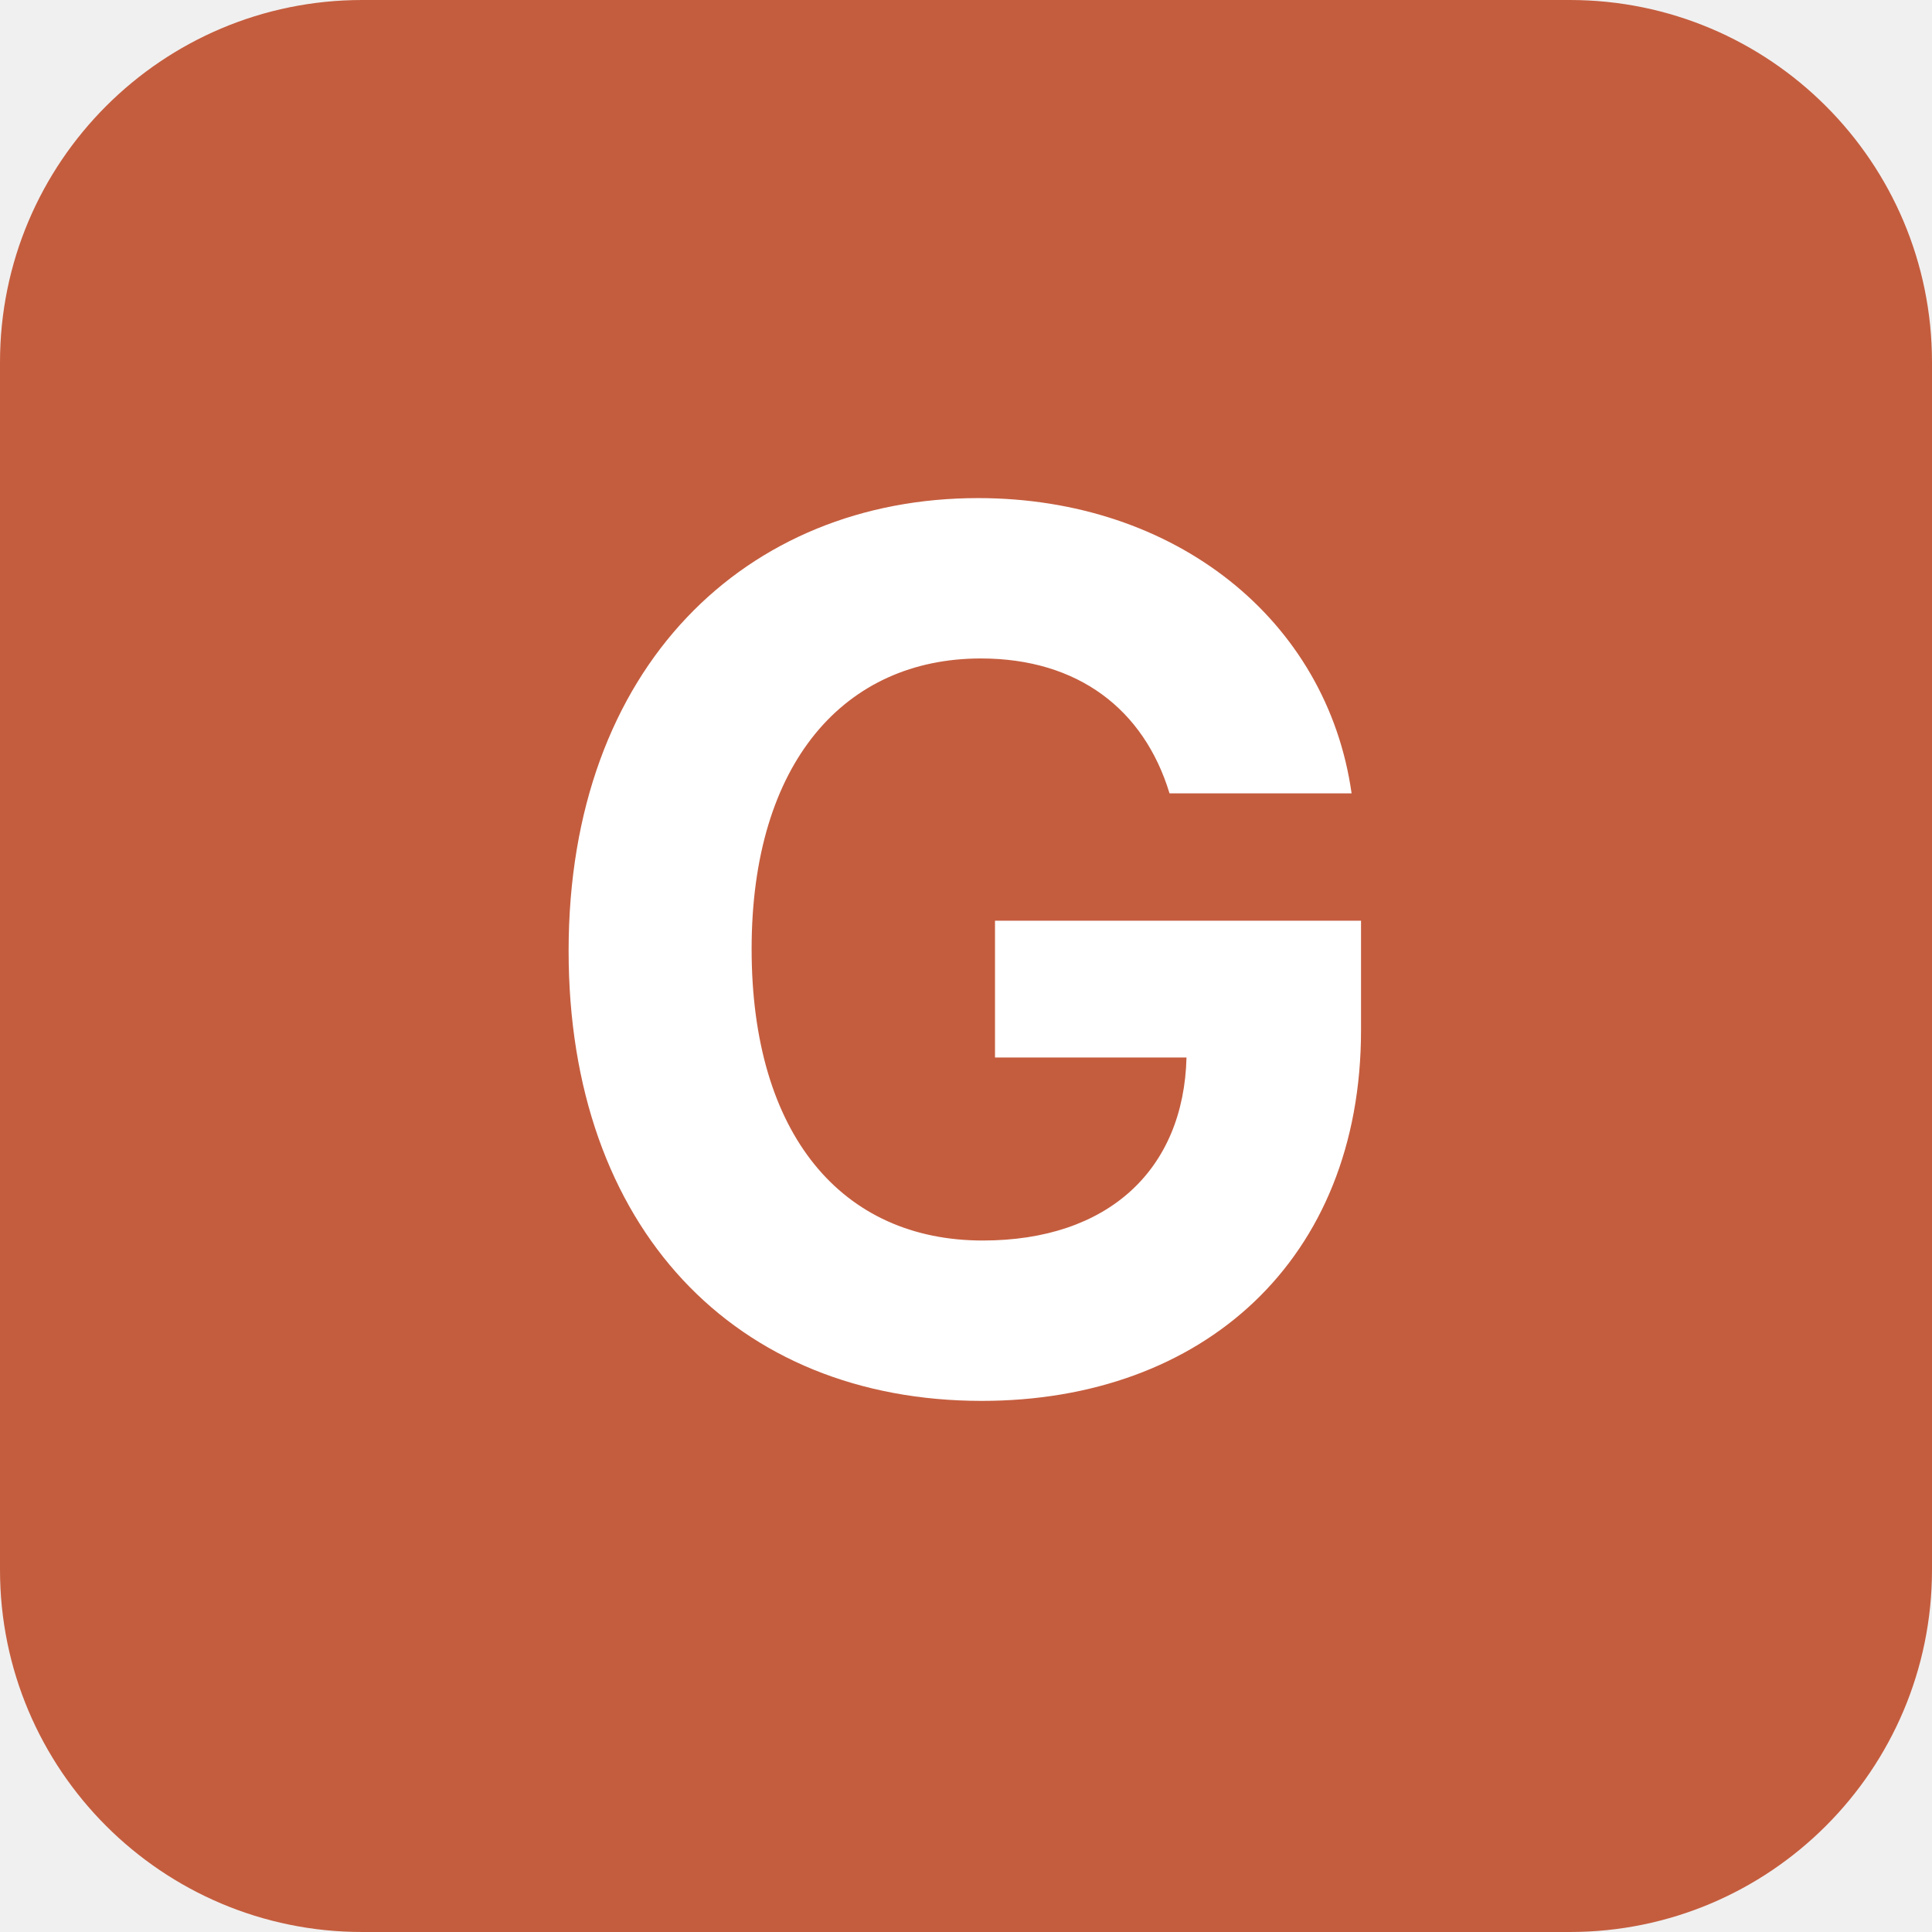
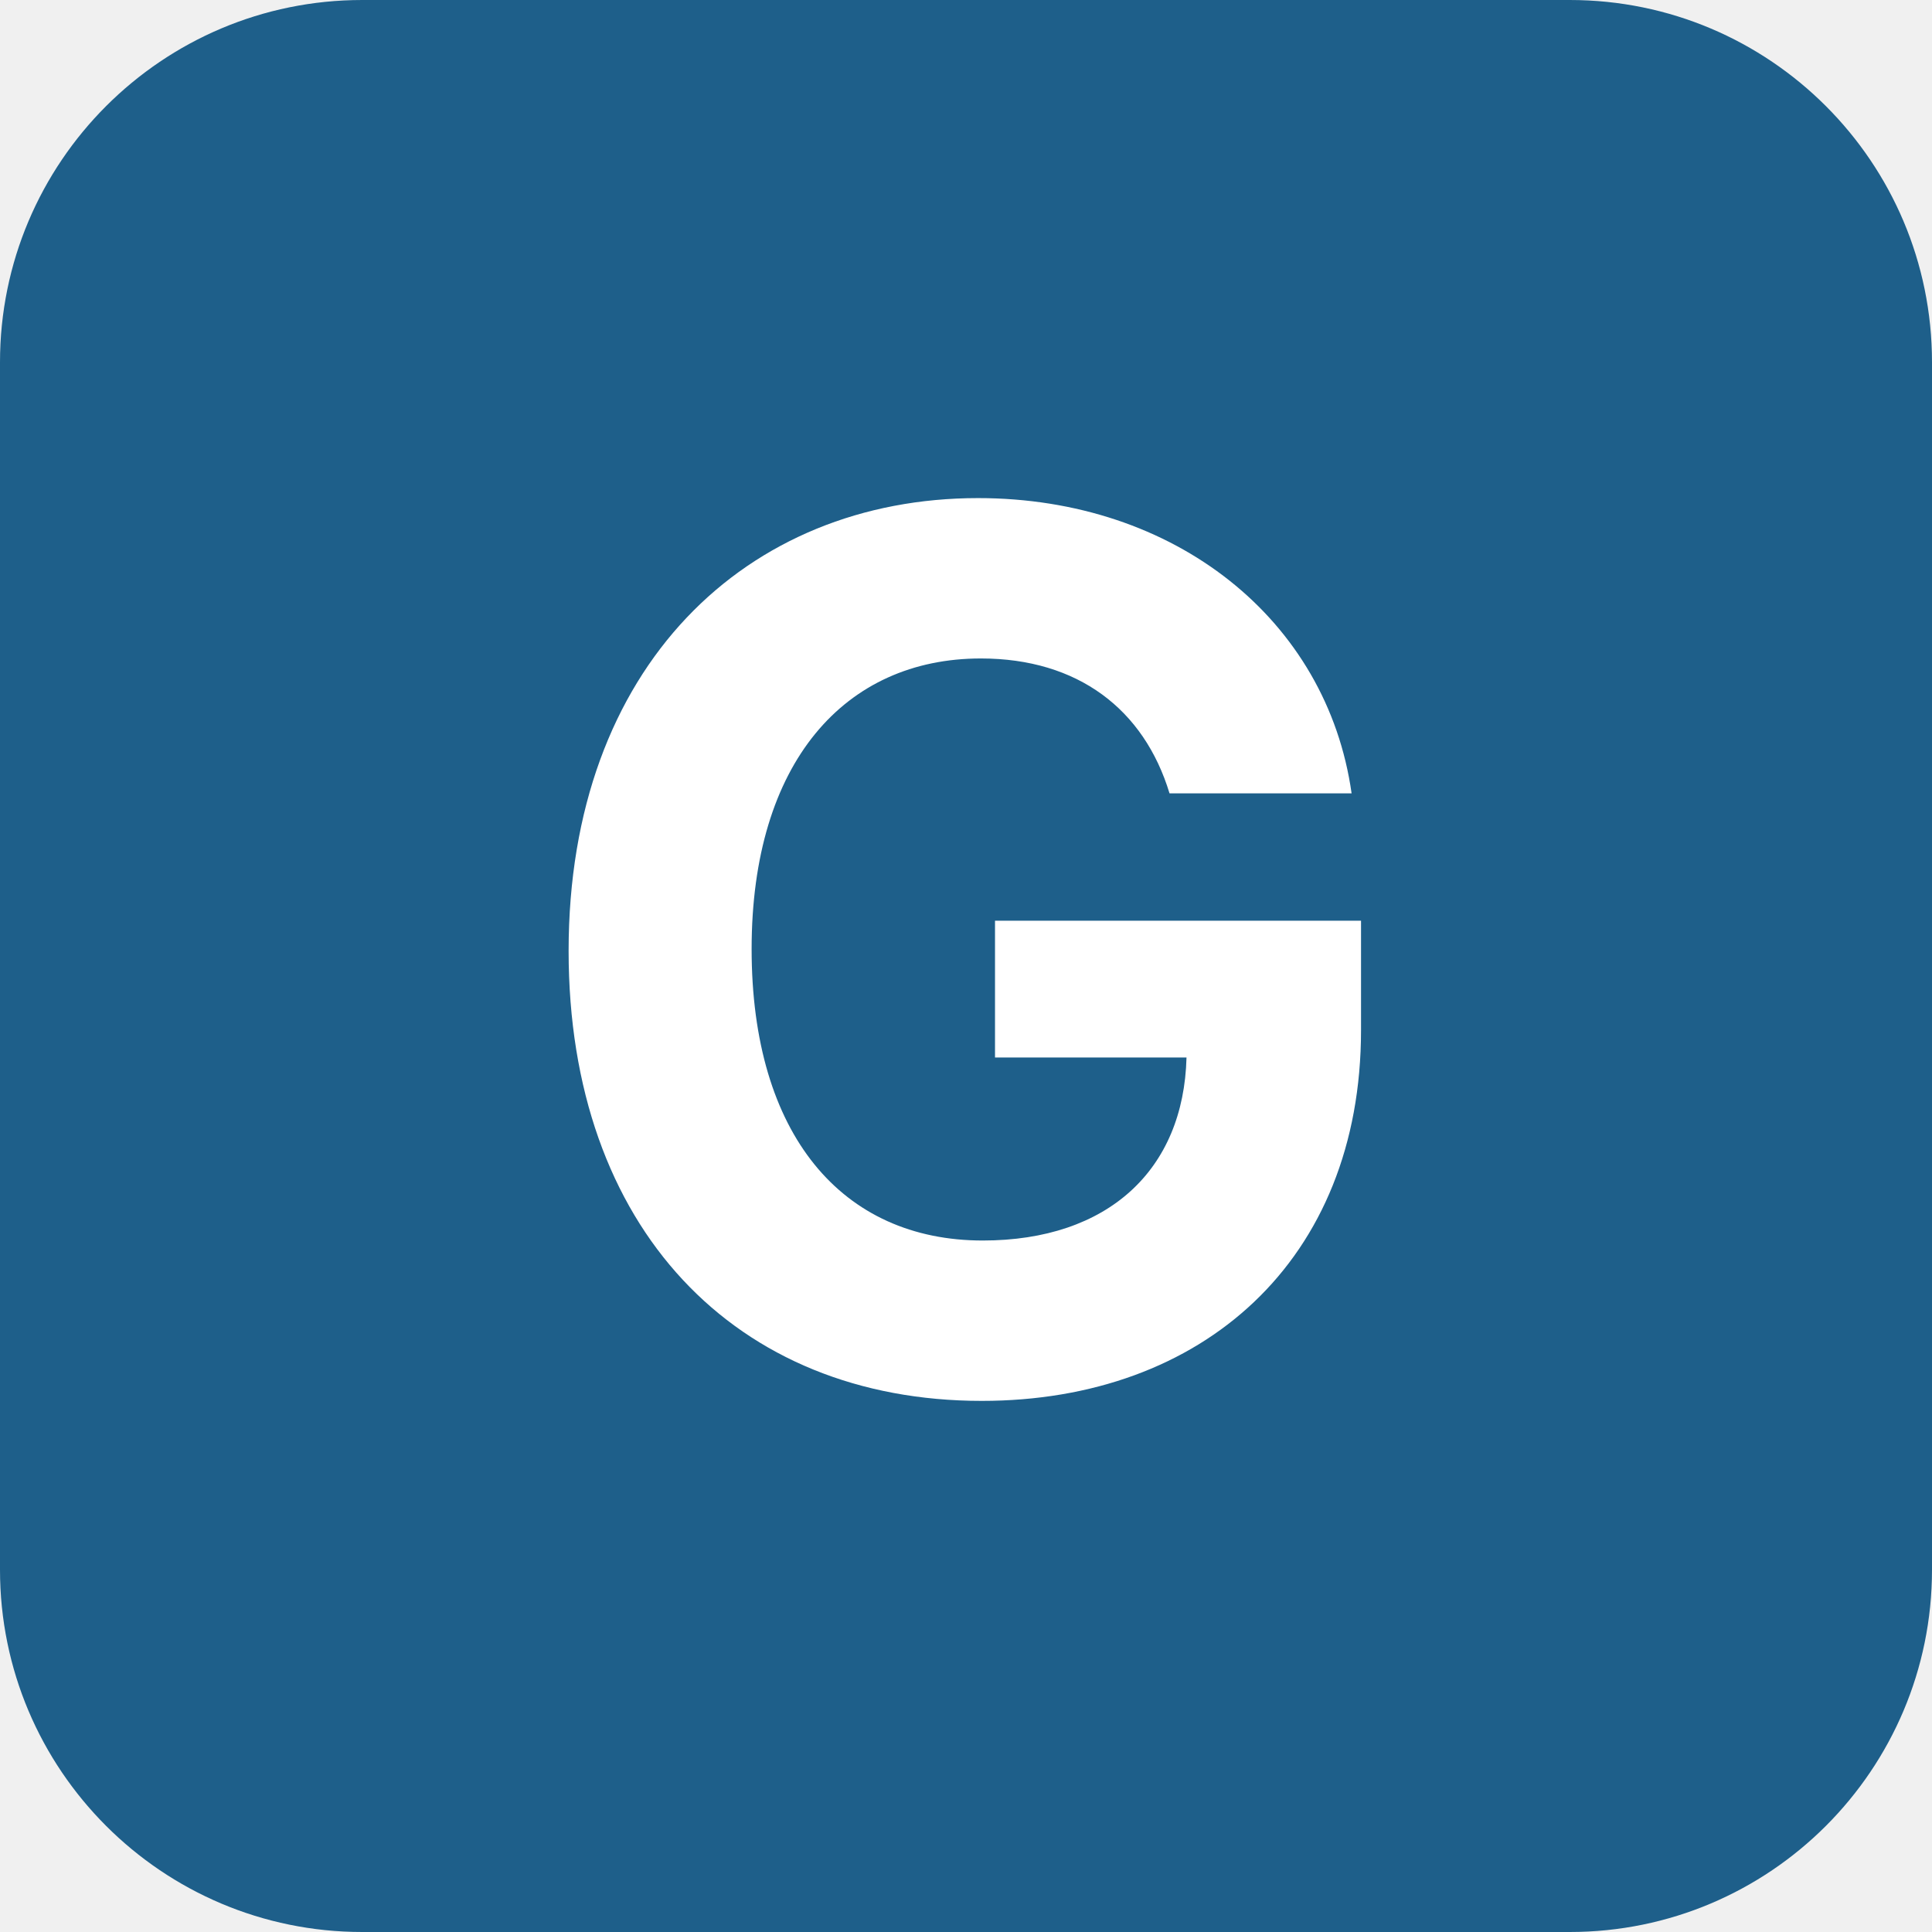
<svg xmlns="http://www.w3.org/2000/svg" viewBox="0 0 32 32">
-   <rect width="32" height="32" rx="6" fill="#c45d3e" />
+   <rect width="32" height="32" rx="6" fill="#1e5f8a" />
  <text x="16" y="23" text-anchor="middle" fill="#fff" font-family="system-ui, -apple-system, sans-serif" font-size="20" font-weight="700">G</text>
</svg>
